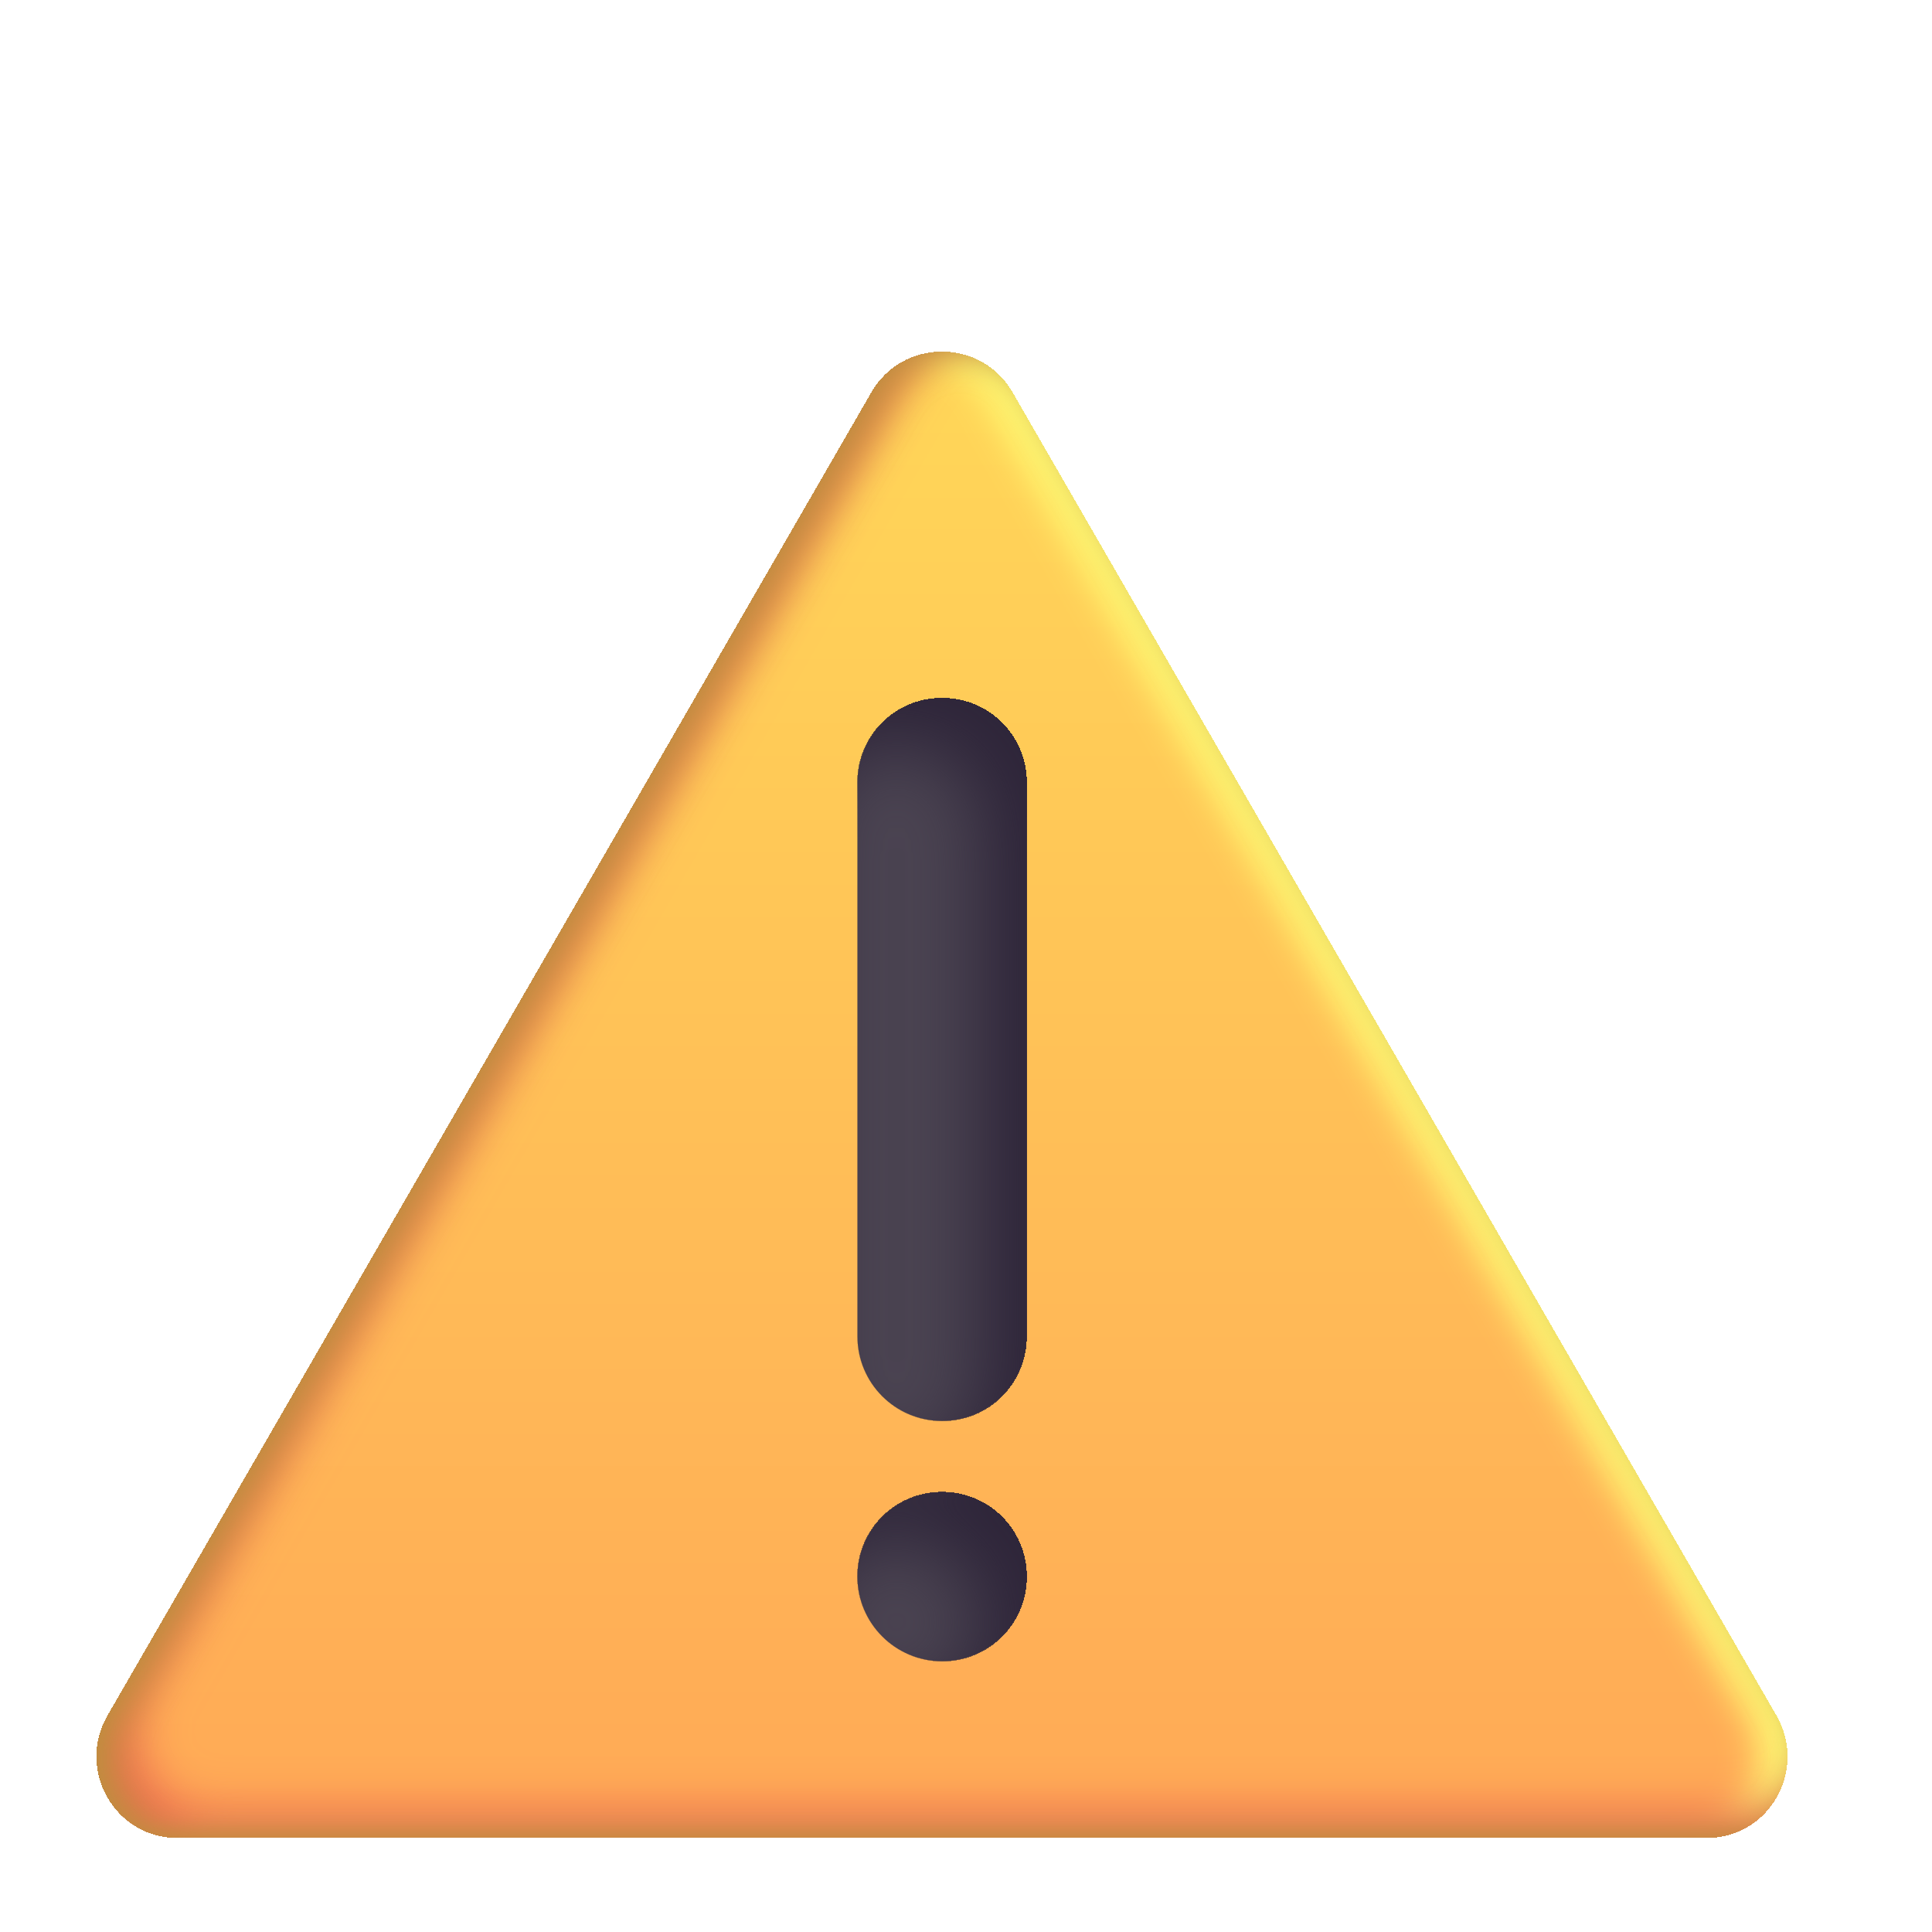
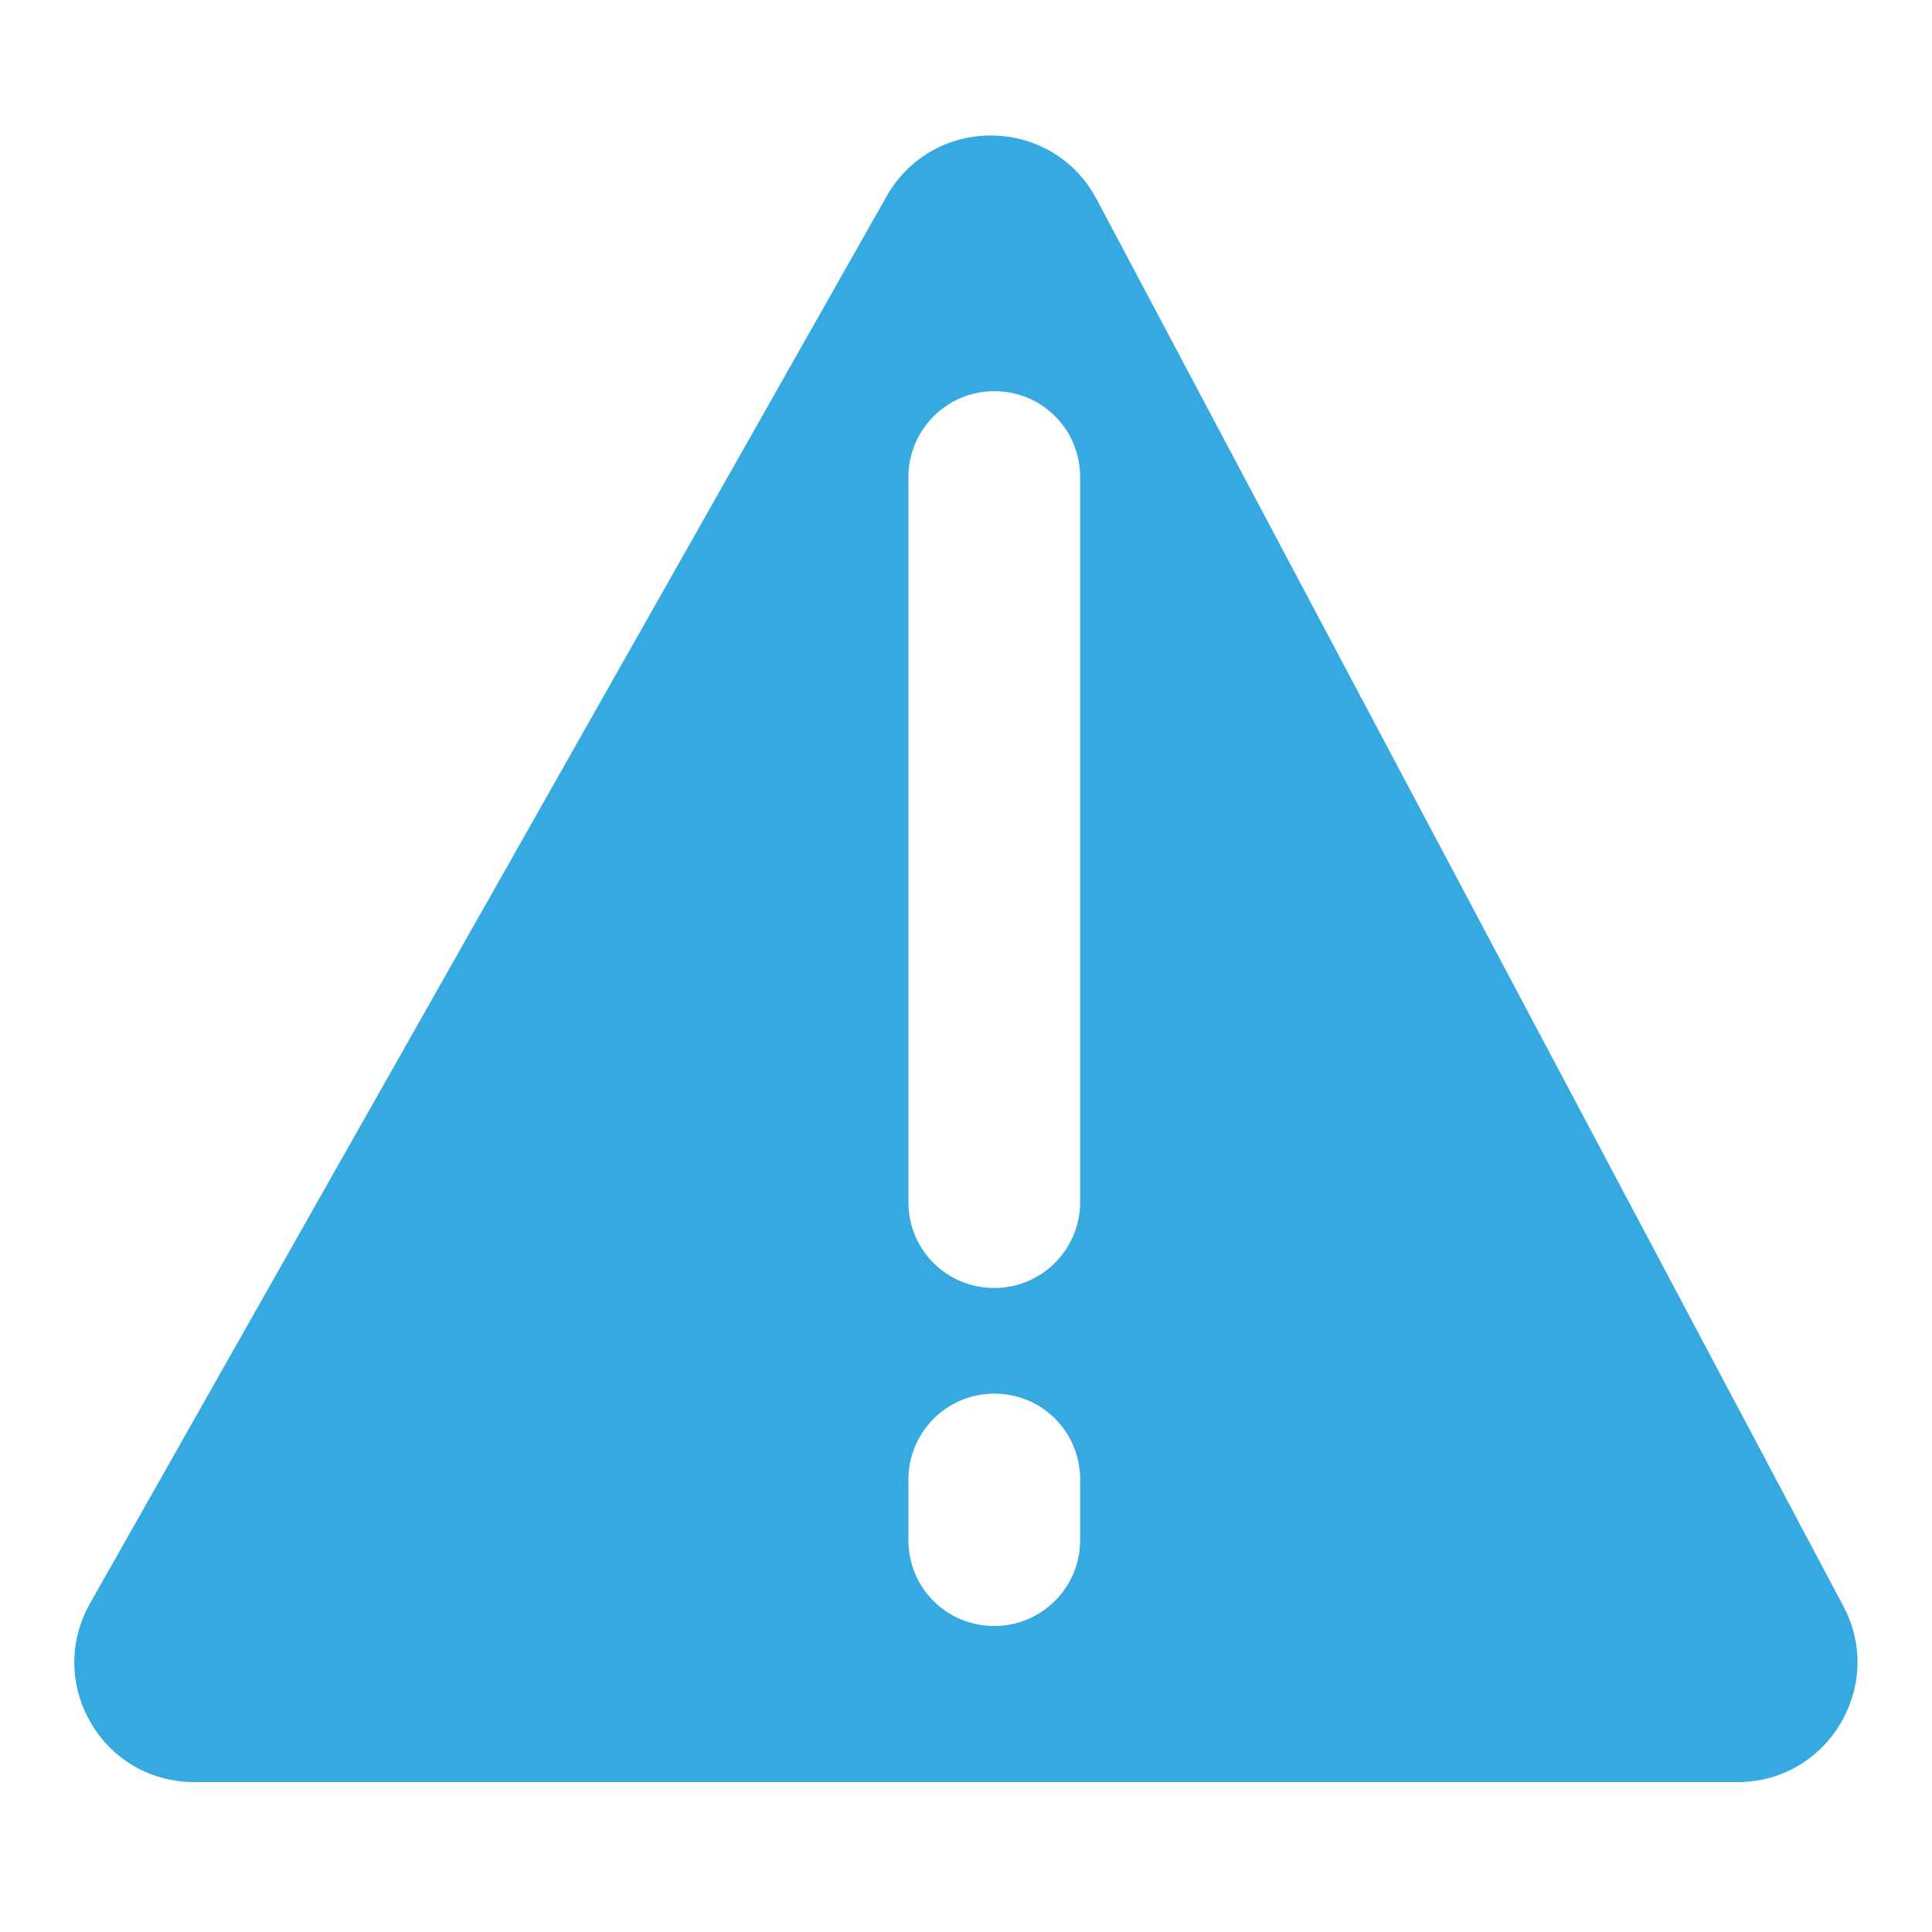
- <svg xmlns="http://www.w3.org/2000/svg" viewBox="0 0 32 32" fill="none">
-   <g filter="url(#filter0_iii_18590_533)">
-     <path d="M14.442 6.497L1.782 28.427C1.272 29.317 1.912 30.437 2.942 30.437H28.262C29.292 30.437 29.932 29.327 29.422 28.427L16.762 6.497C16.242 5.607 14.962 5.607 14.442 6.497Z" fill="url(#paint0_linear_18590_533)" />
-   </g>
-   <g filter="url(#filter1_i_18590_533)">
-     <path d="M14.202 22.135C14.202 22.905 14.822 23.535 15.602 23.535C16.382 23.535 17.002 22.905 17.002 22.125V12.965C17.002 12.195 16.382 11.565 15.602 11.565C14.832 11.565 14.202 12.185 14.202 12.965V22.135Z" fill="#4A4351" />
-     <path d="M17.002 26.115C17.002 26.888 16.375 27.515 15.602 27.515C14.829 27.515 14.202 26.888 14.202 26.115C14.202 25.342 14.829 24.715 15.602 24.715C16.375 24.715 17.002 25.342 17.002 26.115Z" fill="#4A4351" />
-   </g>
+ <svg xmlns="http://www.w3.org/2000/svg" id="uuid-61f5088f-e218-4b5e-a8b7-3fdcc7b55cb3" data-name="Ebene 1" viewBox="0 0 28.35 28.35">
  <defs>
-     <filter id="filter0_iii_18590_533" x="1.153" y="5.429" width="29.048" height="25.008" filterUnits="userSpaceOnUse" color-interpolation-filters="sRGB">
-       <feFlood flood-opacity="0" result="BackgroundImageFix" />
-       <feBlend mode="normal" in="SourceGraphic" in2="BackgroundImageFix" result="shape" />
-       <feColorMatrix in="SourceAlpha" type="matrix" values="0 0 0 0 0 0 0 0 0 0 0 0 0 0 0 0 0 0 127 0" result="hardAlpha" />
-       <feOffset dx="-0.45" />
-       <feGaussianBlur stdDeviation="0.3" />
-       <feComposite in2="hardAlpha" operator="arithmetic" k2="-1" k3="1" />
-       <feColorMatrix type="matrix" values="0 0 0 0 1 0 0 0 0 0.996 0 0 0 0 0.459 0 0 0 1 0" />
-       <feBlend mode="normal" in2="shape" result="effect1_innerShadow_18590_533" />
-       <feColorMatrix in="SourceAlpha" type="matrix" values="0 0 0 0 0 0 0 0 0 0 0 0 0 0 0 0 0 0 127 0" result="hardAlpha" />
-       <feOffset dx="0.6" dy="-0.4" />
-       <feGaussianBlur stdDeviation="0.4" />
-       <feComposite in2="hardAlpha" operator="arithmetic" k2="-1" k3="1" />
-       <feColorMatrix type="matrix" values="0 0 0 0 0.929 0 0 0 0 0.412 0 0 0 0 0.314 0 0 0 1 0" />
-       <feBlend mode="normal" in2="effect1_innerShadow_18590_533" result="effect2_innerShadow_18590_533" />
-       <feColorMatrix in="SourceAlpha" type="matrix" values="0 0 0 0 0 0 0 0 0 0 0 0 0 0 0 0 0 0 127 0" result="hardAlpha" />
-       <feOffset dx="0.3" />
-       <feGaussianBlur stdDeviation="0.3" />
-       <feComposite in2="hardAlpha" operator="arithmetic" k2="-1" k3="1" />
-       <feColorMatrix type="matrix" values="0 0 0 0 0.737 0 0 0 0 0.565 0 0 0 0 0.239 0 0 0 1 0" />
-       <feBlend mode="normal" in2="effect2_innerShadow_18590_533" result="effect3_innerShadow_18590_533" />
-     </filter>
-     <filter id="filter1_i_18590_533" x="13.452" y="11.565" width="3.55" height="16.7" filterUnits="userSpaceOnUse" color-interpolation-filters="sRGB">
-       <feFlood flood-opacity="0" result="BackgroundImageFix" />
-       <feBlend mode="normal" in="SourceGraphic" in2="BackgroundImageFix" result="shape" />
-       <feColorMatrix in="SourceAlpha" type="matrix" values="0 0 0 0 0 0 0 0 0 0 0 0 0 0 0 0 0 0 127 0" result="hardAlpha" />
-       <feOffset dx="-0.75" dy="0.75" />
-       <feGaussianBlur stdDeviation="0.6" />
-       <feComposite in2="hardAlpha" operator="arithmetic" k2="-1" k3="1" />
-       <feColorMatrix type="matrix" values="0 0 0 0 0.18 0 0 0 0 0.145 0 0 0 0 0.224 0 0 0 1 0" />
-       <feBlend mode="normal" in2="shape" result="effect1_innerShadow_18590_533" />
-     </filter>
-     <linearGradient id="paint0_linear_18590_533" x1="15.602" y1="5.829" x2="15.602" y2="30.437" gradientUnits="userSpaceOnUse">
-       <stop stop-color="#FFD758" />
-       <stop offset="1" stop-color="#FFA956" />
-     </linearGradient>
+     <style>
+       .uuid-79c19c55-3c58-41f7-9ee5-a75a723fc673 {
+         fill: #36a9e1;
+         stroke-width: 0px;
+       }
+     </style>
  </defs>
+   <path class="uuid-79c19c55-3c58-41f7-9ee5-a75a723fc673" d="m27.05,23.57L16.09,2.92c-.65-1.22-2.39-1.25-3.08-.04L1.32,23.53c-.66,1.17.18,2.62,1.53,2.62h22.65c1.32,0,2.17-1.41,1.55-2.58Zm-11.2-.97c0,.69-.56,1.26-1.26,1.26s-1.26-.56-1.26-1.26v-.89c0-.69.56-1.26,1.26-1.26s1.26.56,1.26,1.26v.89Zm0-4.96c0,.69-.56,1.26-1.26,1.26s-1.26-.56-1.26-1.26V7c0-.69.56-1.26,1.26-1.26s1.26.56,1.26,1.26v10.63Z" />
</svg>
